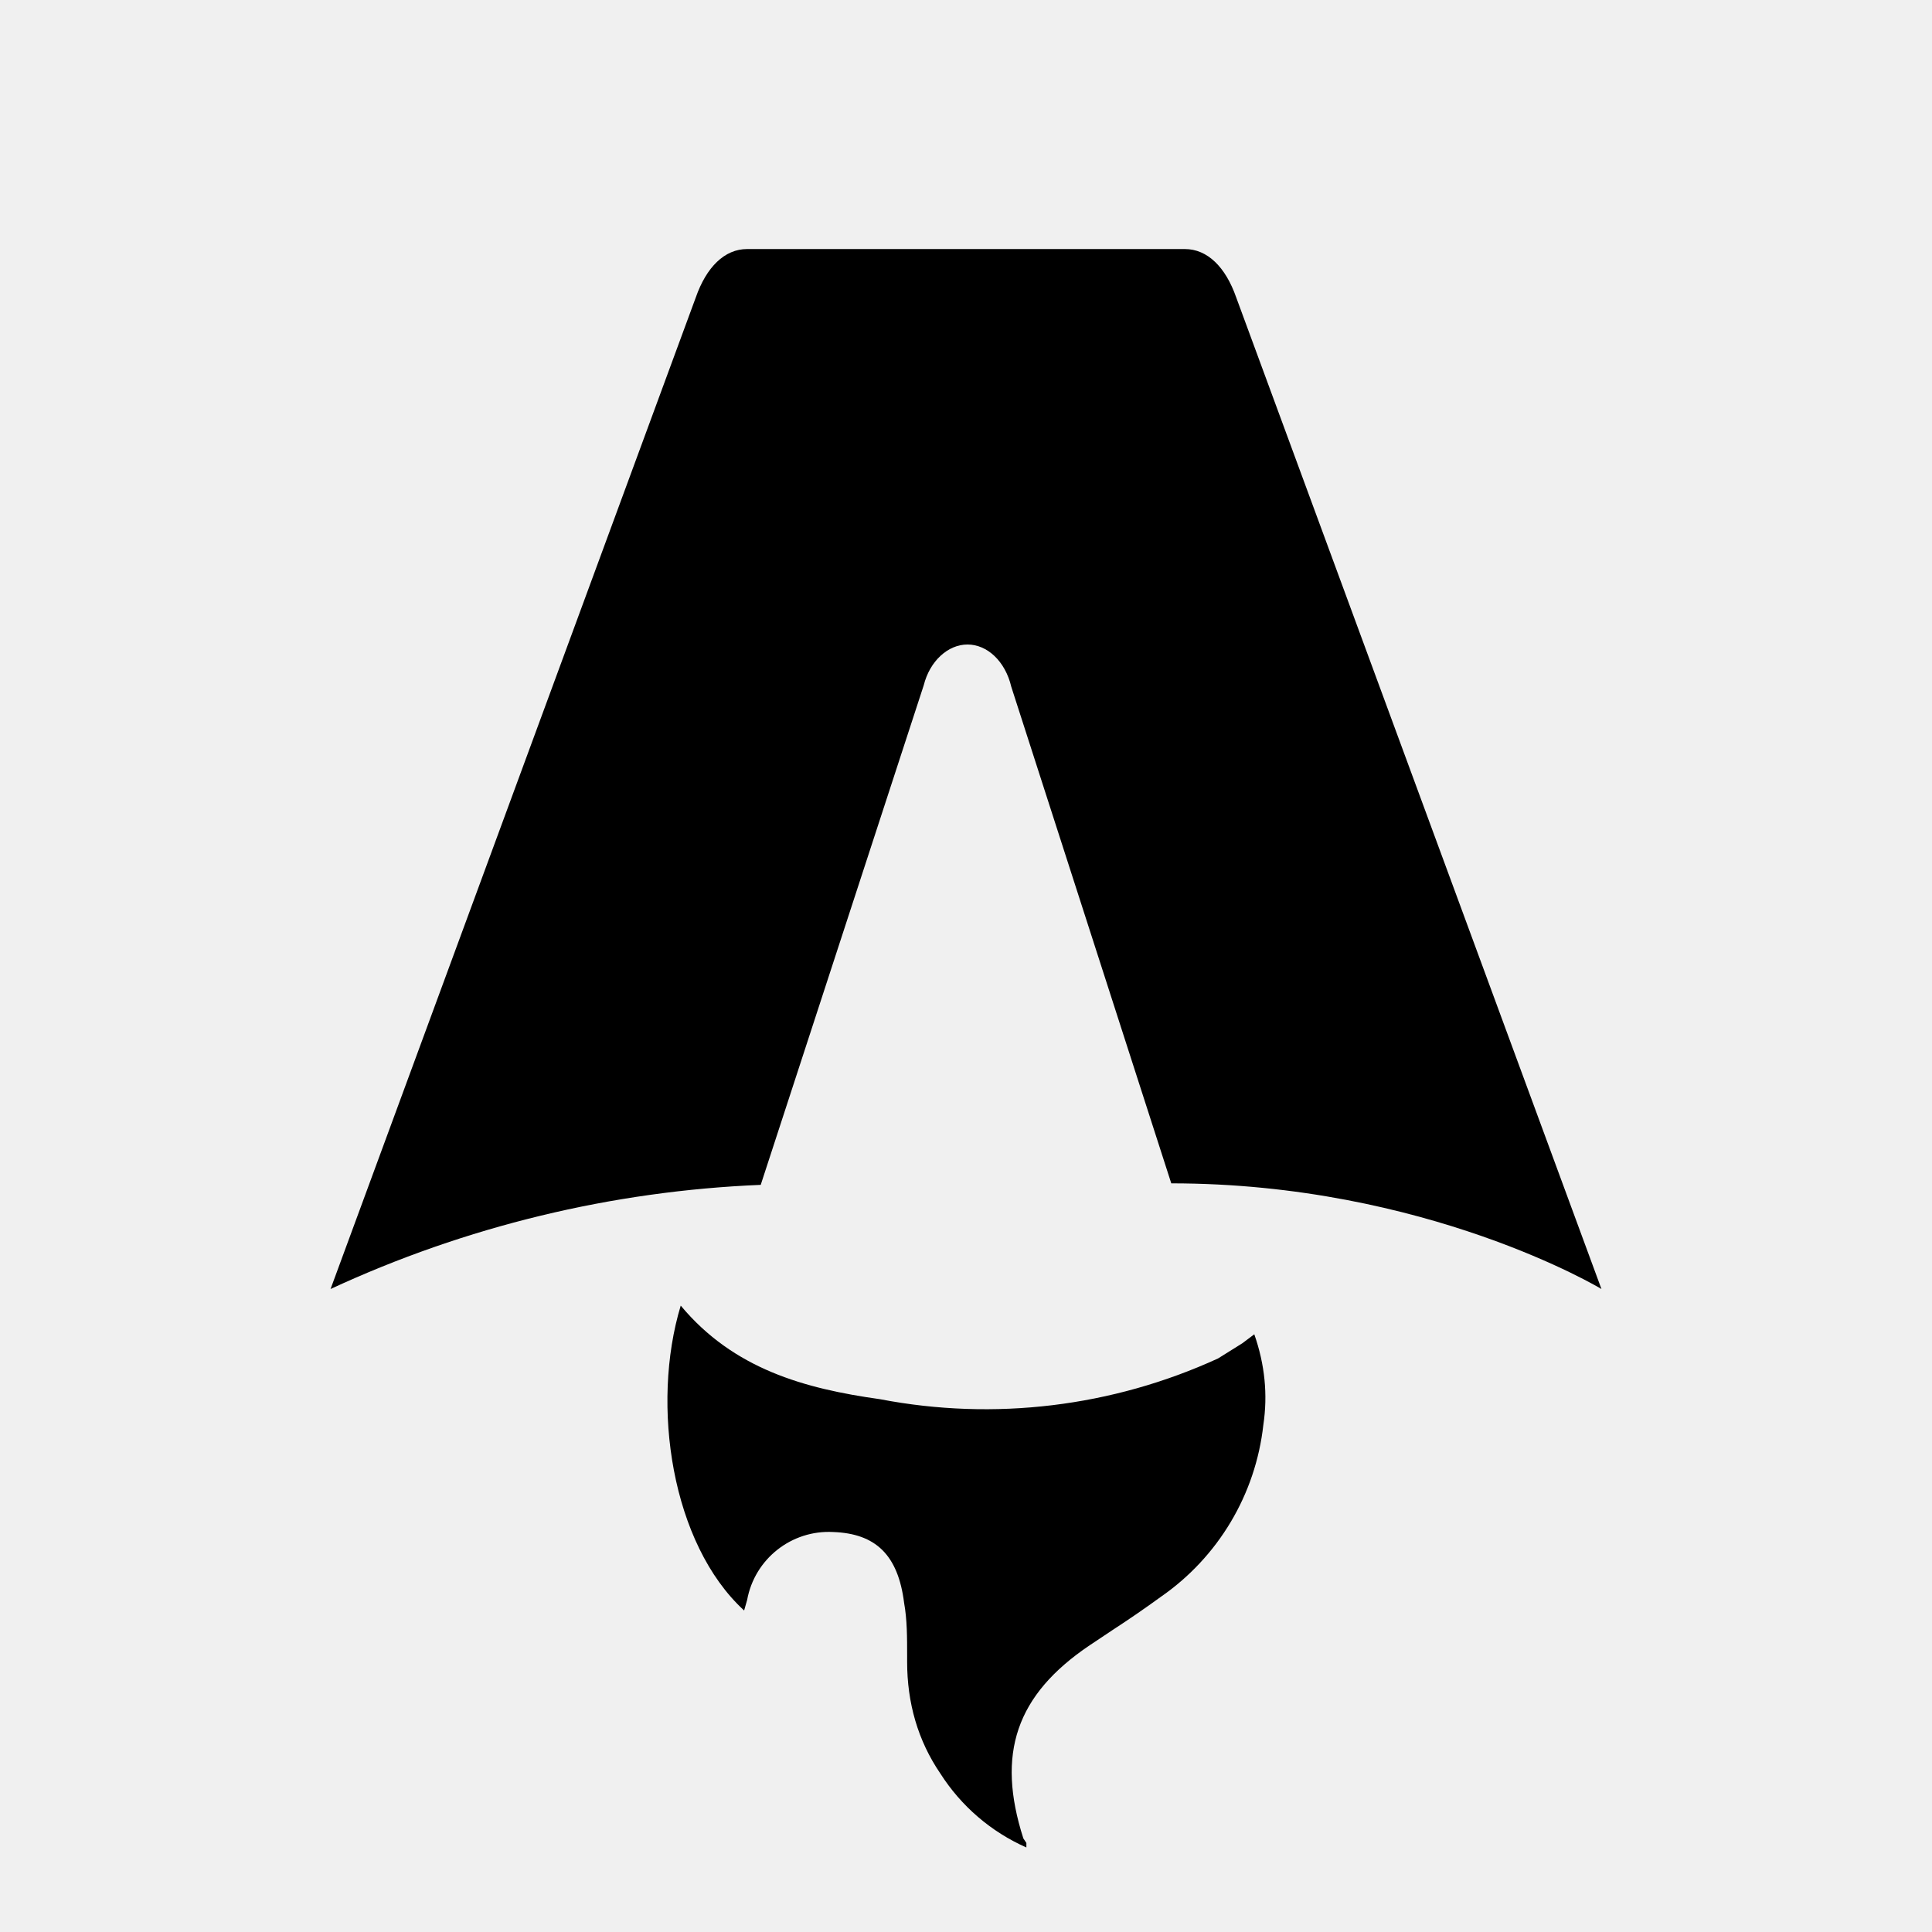
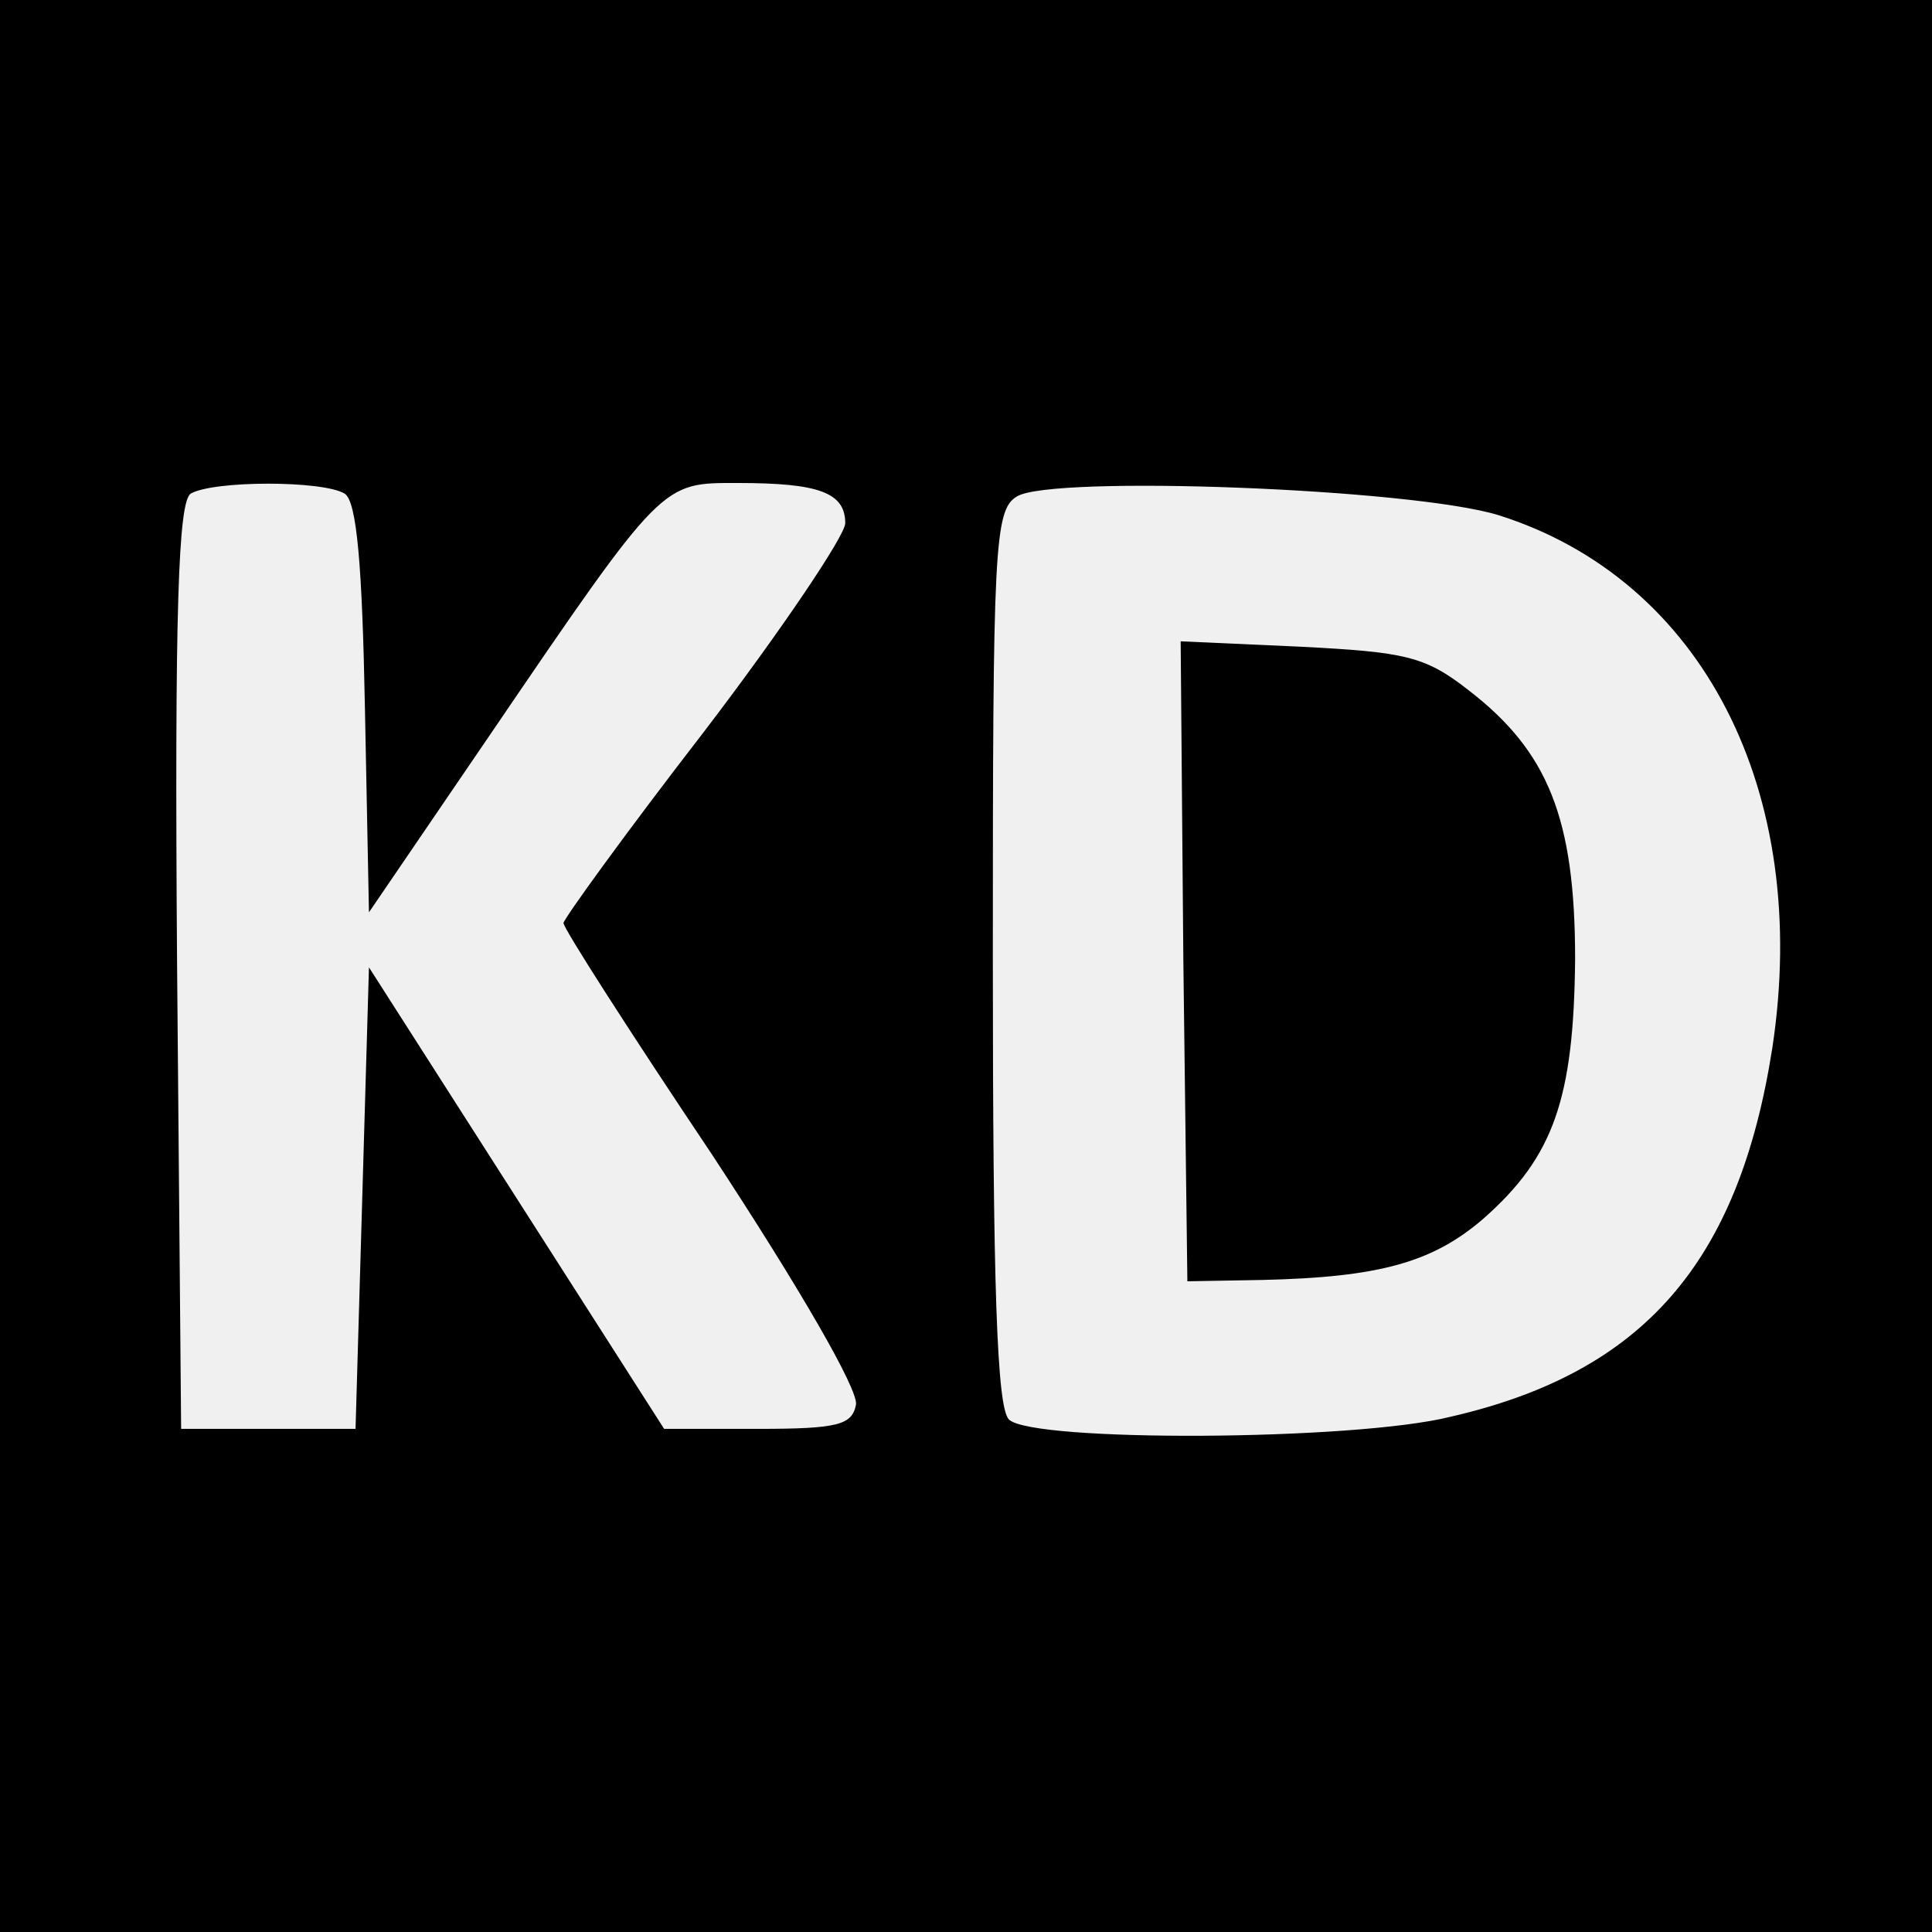
- <svg xmlns="http://www.w3.org/2000/svg" fill="none" viewBox="0 0 128 128">
-   <path d="M50.4 78.5a75.1 75.1 0 0 0-28.5 6.9l24.2-65.7c.7-2 1.9-3.2 3.4-3.2h29c1.5 0 2.7 1.2 3.4 3.2l24.2 65.7s-11.6-7-28.5-7L67 45.5c-.4-1.7-1.6-2.8-2.9-2.8-1.3 0-2.5 1.1-2.9 2.7L50.4 78.5Zm-1.1 28.2Zm-4.2-20.2c-2 6.6-.6 15.8 4.2 20.2a17.5 17.5 0 0 1 .2-.7 5.5 5.5 0 0 1 5.7-4.5c2.8.1 4.3 1.5 4.7 4.7.2 1.1.2 2.3.2 3.5v.4c0 2.7.7 5.2 2.2 7.4a13 13 0 0 0 5.7 4.9v-.3l-.2-.3c-1.8-5.6-.5-9.5 4.4-12.8l1.5-1a73 73 0 0 0 3.2-2.2 16 16 0 0 0 6.8-11.4c.3-2 .1-4-.6-6l-.8.6-1.6 1a37 37 0 0 1-22.4 2.7c-5-.7-9.7-2-13.2-6.2Z" />
-   <style>
-         path { fill: #000; }
-         @media (prefers-color-scheme: dark) {
-             path { fill: #FFF; }
-         }
-     </style>
+ <svg xmlns="http://www.w3.org/2000/svg" version="1.0" width="144pt" height="144pt" viewBox="0 0 144 144" preserveAspectRatio="xMidYMid meet">
+   <g transform="translate(0,144) scale(0.1,-0.1)" fill="#000000" stroke="none">
+     <path d="M0 720 l0 -720 720 0 720 0 0 720 0 720 -720 0 -720 0 0 -720z m257 352 c9 -6 13 -54 15 -160 l3 -152 90 132 c130 191 128 188 185 188 60 0 80 -7 80 -30 0 -9 -47 -79 -105 -155 -58 -75 -105 -140 -105 -143 0 -4 50 -82 111 -173 65 -99 109 -175 107 -186 -3 -15 -13 -18 -73 -18 l-70 0 -110 172 -110 172 -5 -172 -5 -172 -65 0 -65 0 -3 344 c-2 269 1 346 10 353 17 10 99 10 115 0z m860 -16 c152 -48 233 -206 204 -397 -25 -160 -96 -242 -240 -275 -72 -18 -312 -19 -329 -2 -9 9 -12 99 -12 345 0 305 1 333 18 343 26 16 294 6 359 -14z" />
+     <path d="M882 724 l3 -239 56 1 c87 2 127 13 165 46 52 46 67 89 68 193 0 105 -20 155 -80 201 -32 25 -47 28 -125 32 l-89 4 2 -238z" />
+   </g>
</svg>
